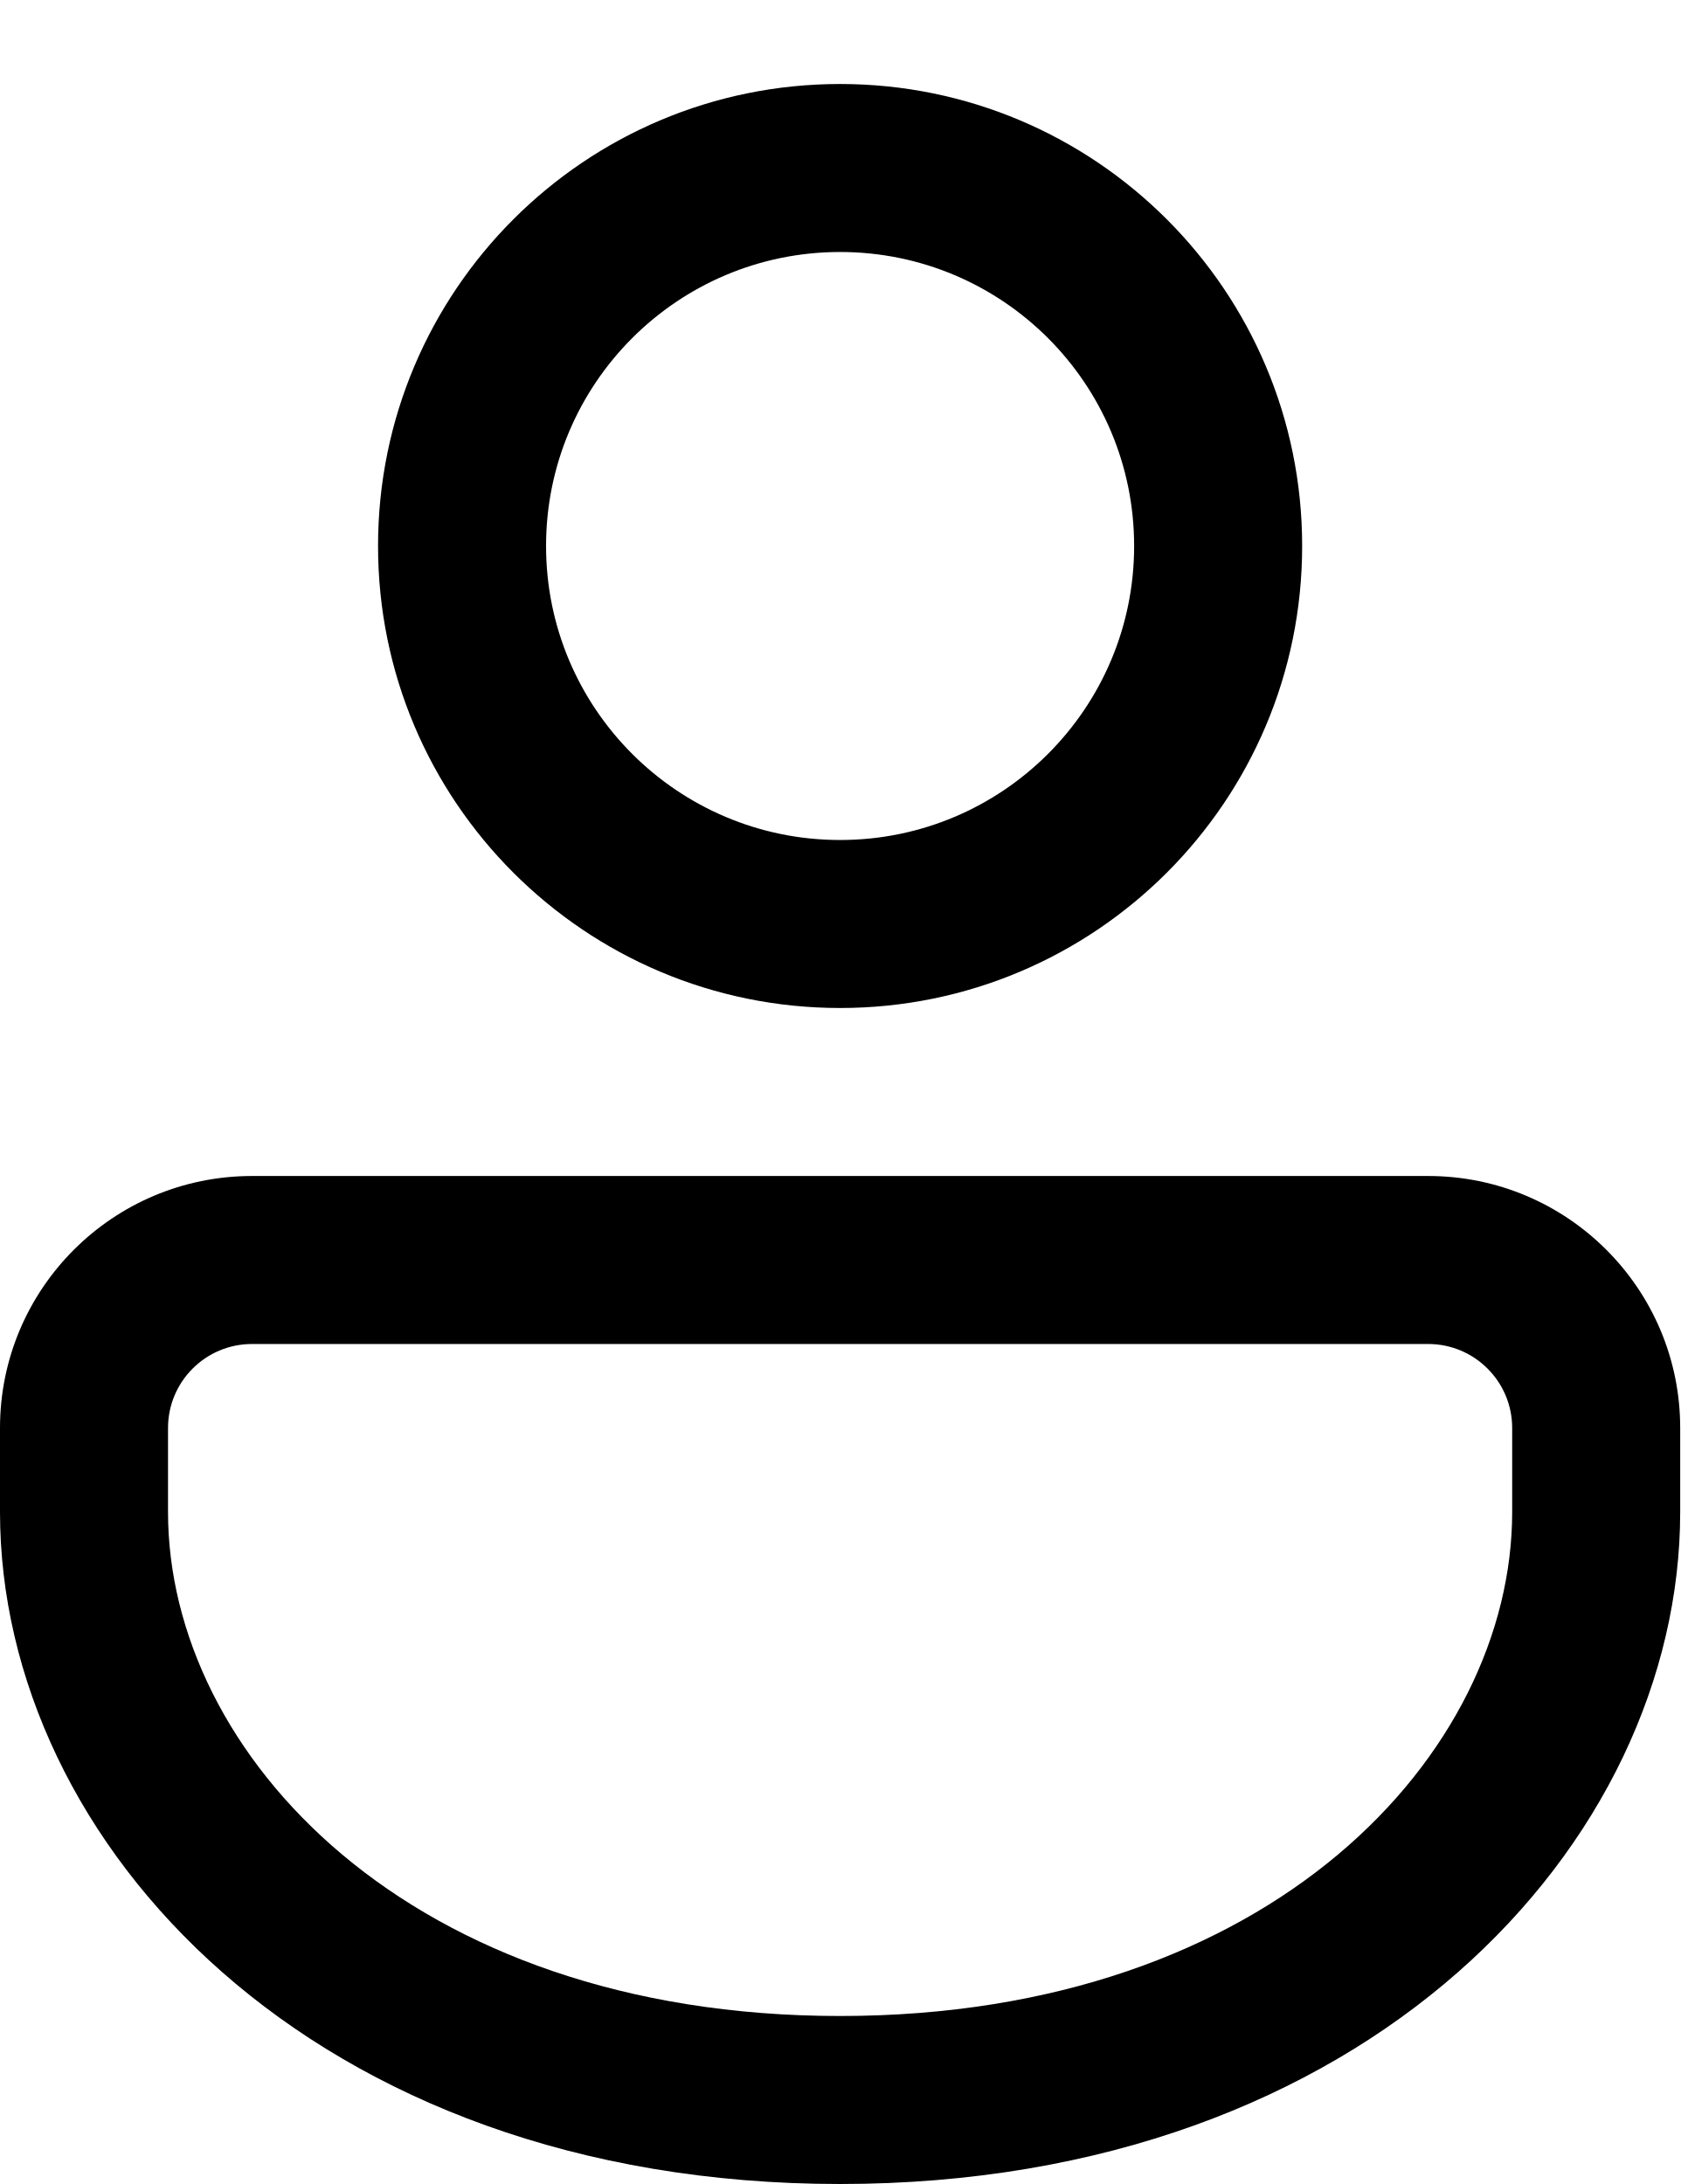
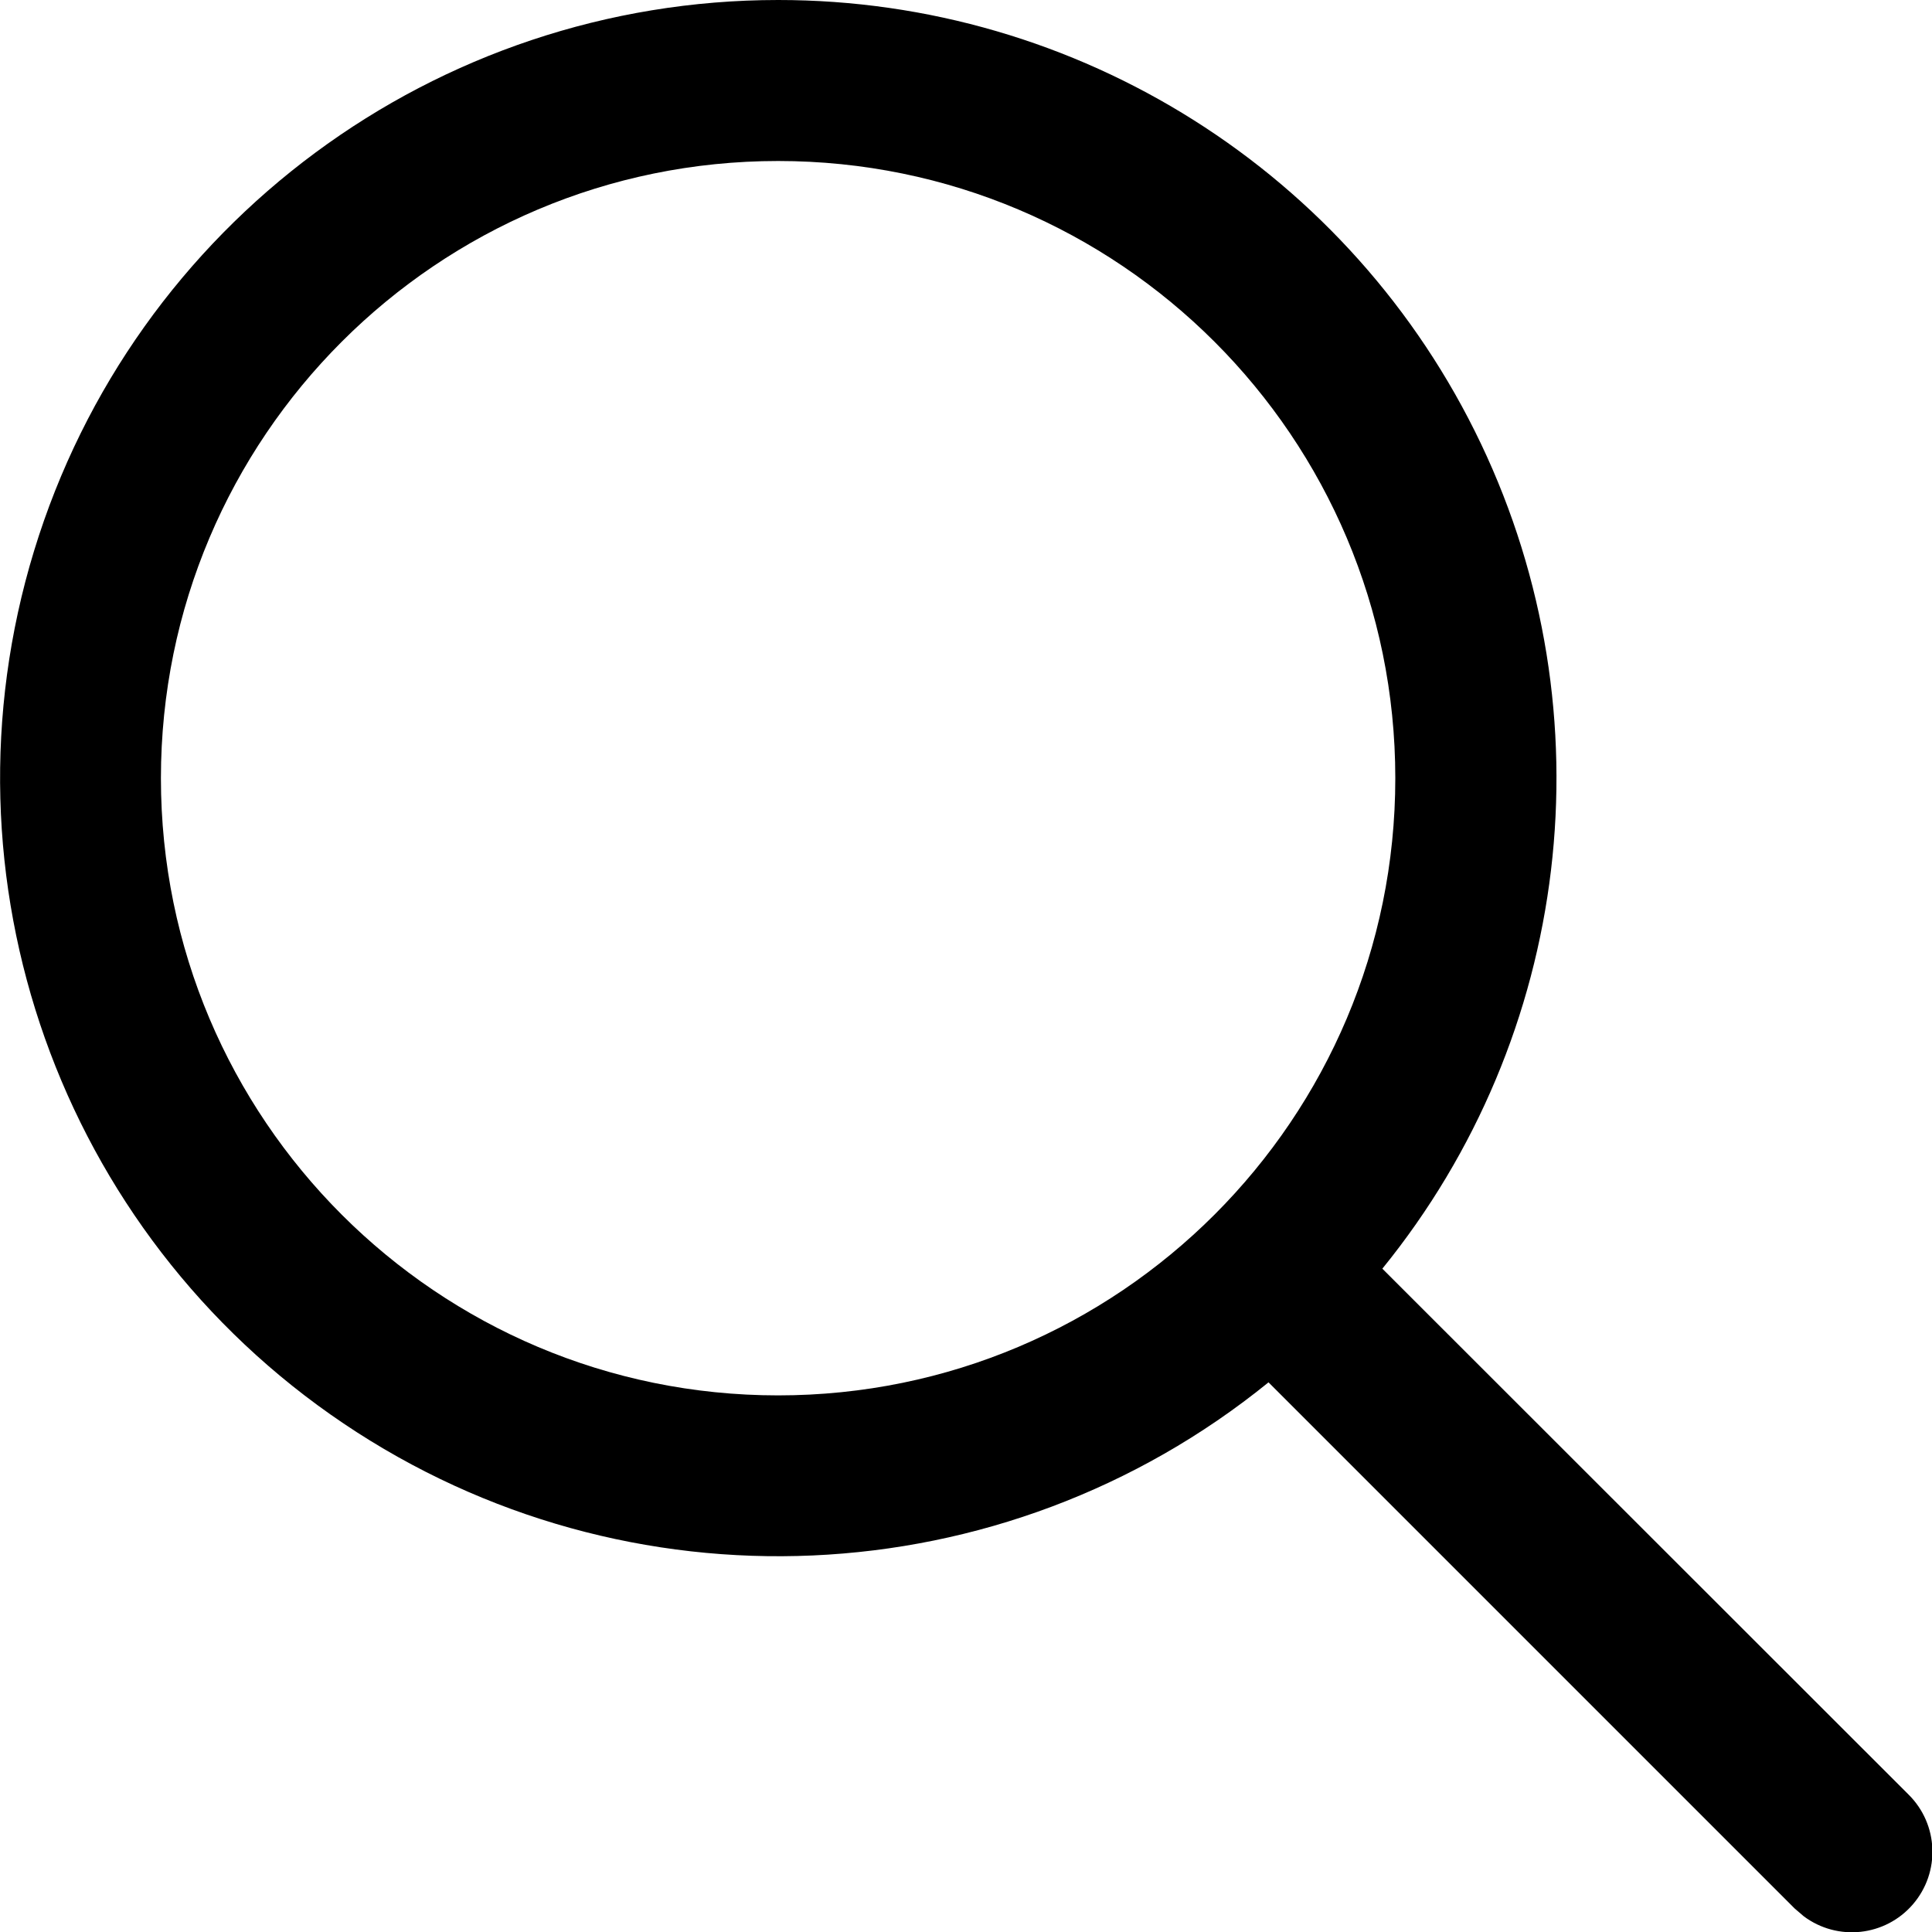
- <svg xmlns="http://www.w3.org/2000/svg" fill="none" viewBox="0 0 10 13">
-   <path fill="#000" d="M8.5 7A1.5 1.5 0 0 1 10 8.5V9c0 1.971-1.86 4-5 4-3.14 0-5-2.029-5-4v-.5A1.5 1.5 0 0 1 1.5 7h7Zm0 1h-7a.5.5 0 0 0-.5.5V9c0 1.438 1.432 3 4 3s4-1.562 4-3v-.5a.5.5 0 0 0-.5-.5ZM5 .5A2.75 2.75 0 1 1 5 6 2.75 2.75 0 0 1 5 .5Zm0 1A1.75 1.75 0 1 0 5 5a1.75 1.75 0 0 0 0-3.5Z" />
+ <svg xmlns="http://www.w3.org/2000/svg" fill="none" viewBox="0 0 12 12">
+   <path fill="#000" d="M4.833 0a4.833 4.833 0 0 1 3.753 7.88l3.268 3.266a.5.5 0 0 1-.651.756l-.056-.048-3.268-3.268A4.833 4.833 0 1 1 4.833 0Zm0 1a3.833 3.833 0 1 0 0 7.667 3.833 3.833 0 0 0 0-7.667Z" />
</svg>
